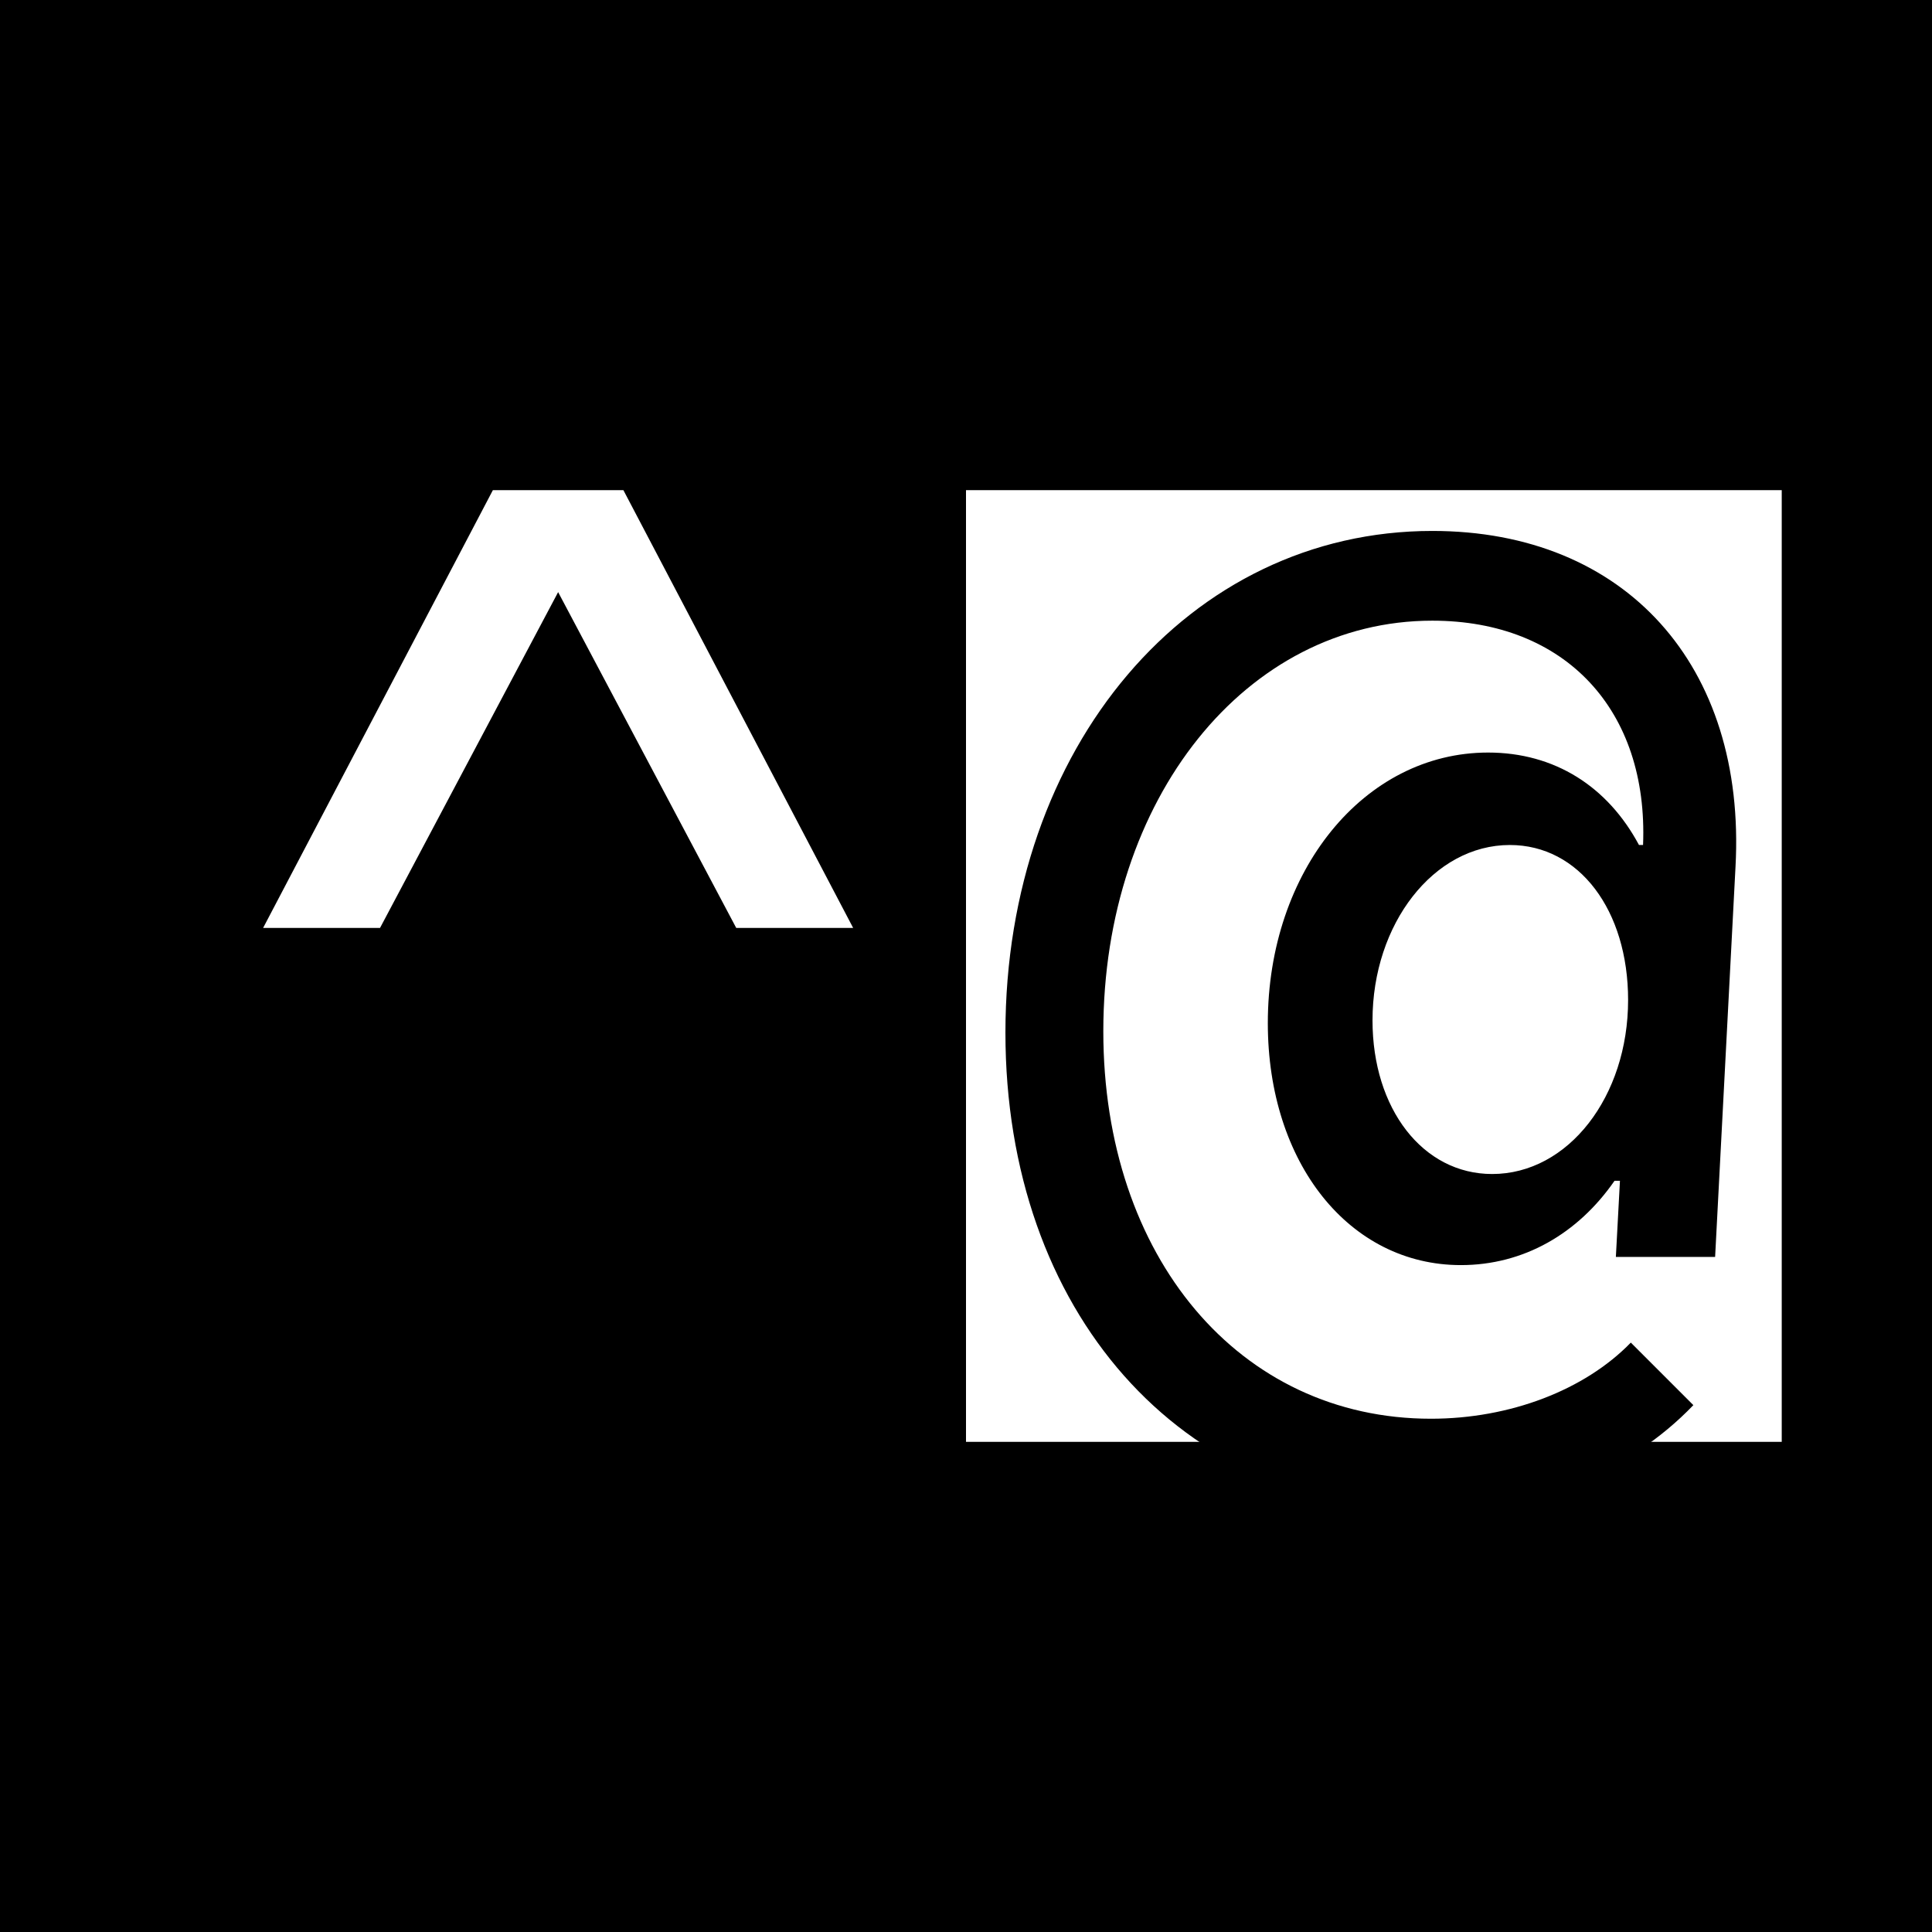
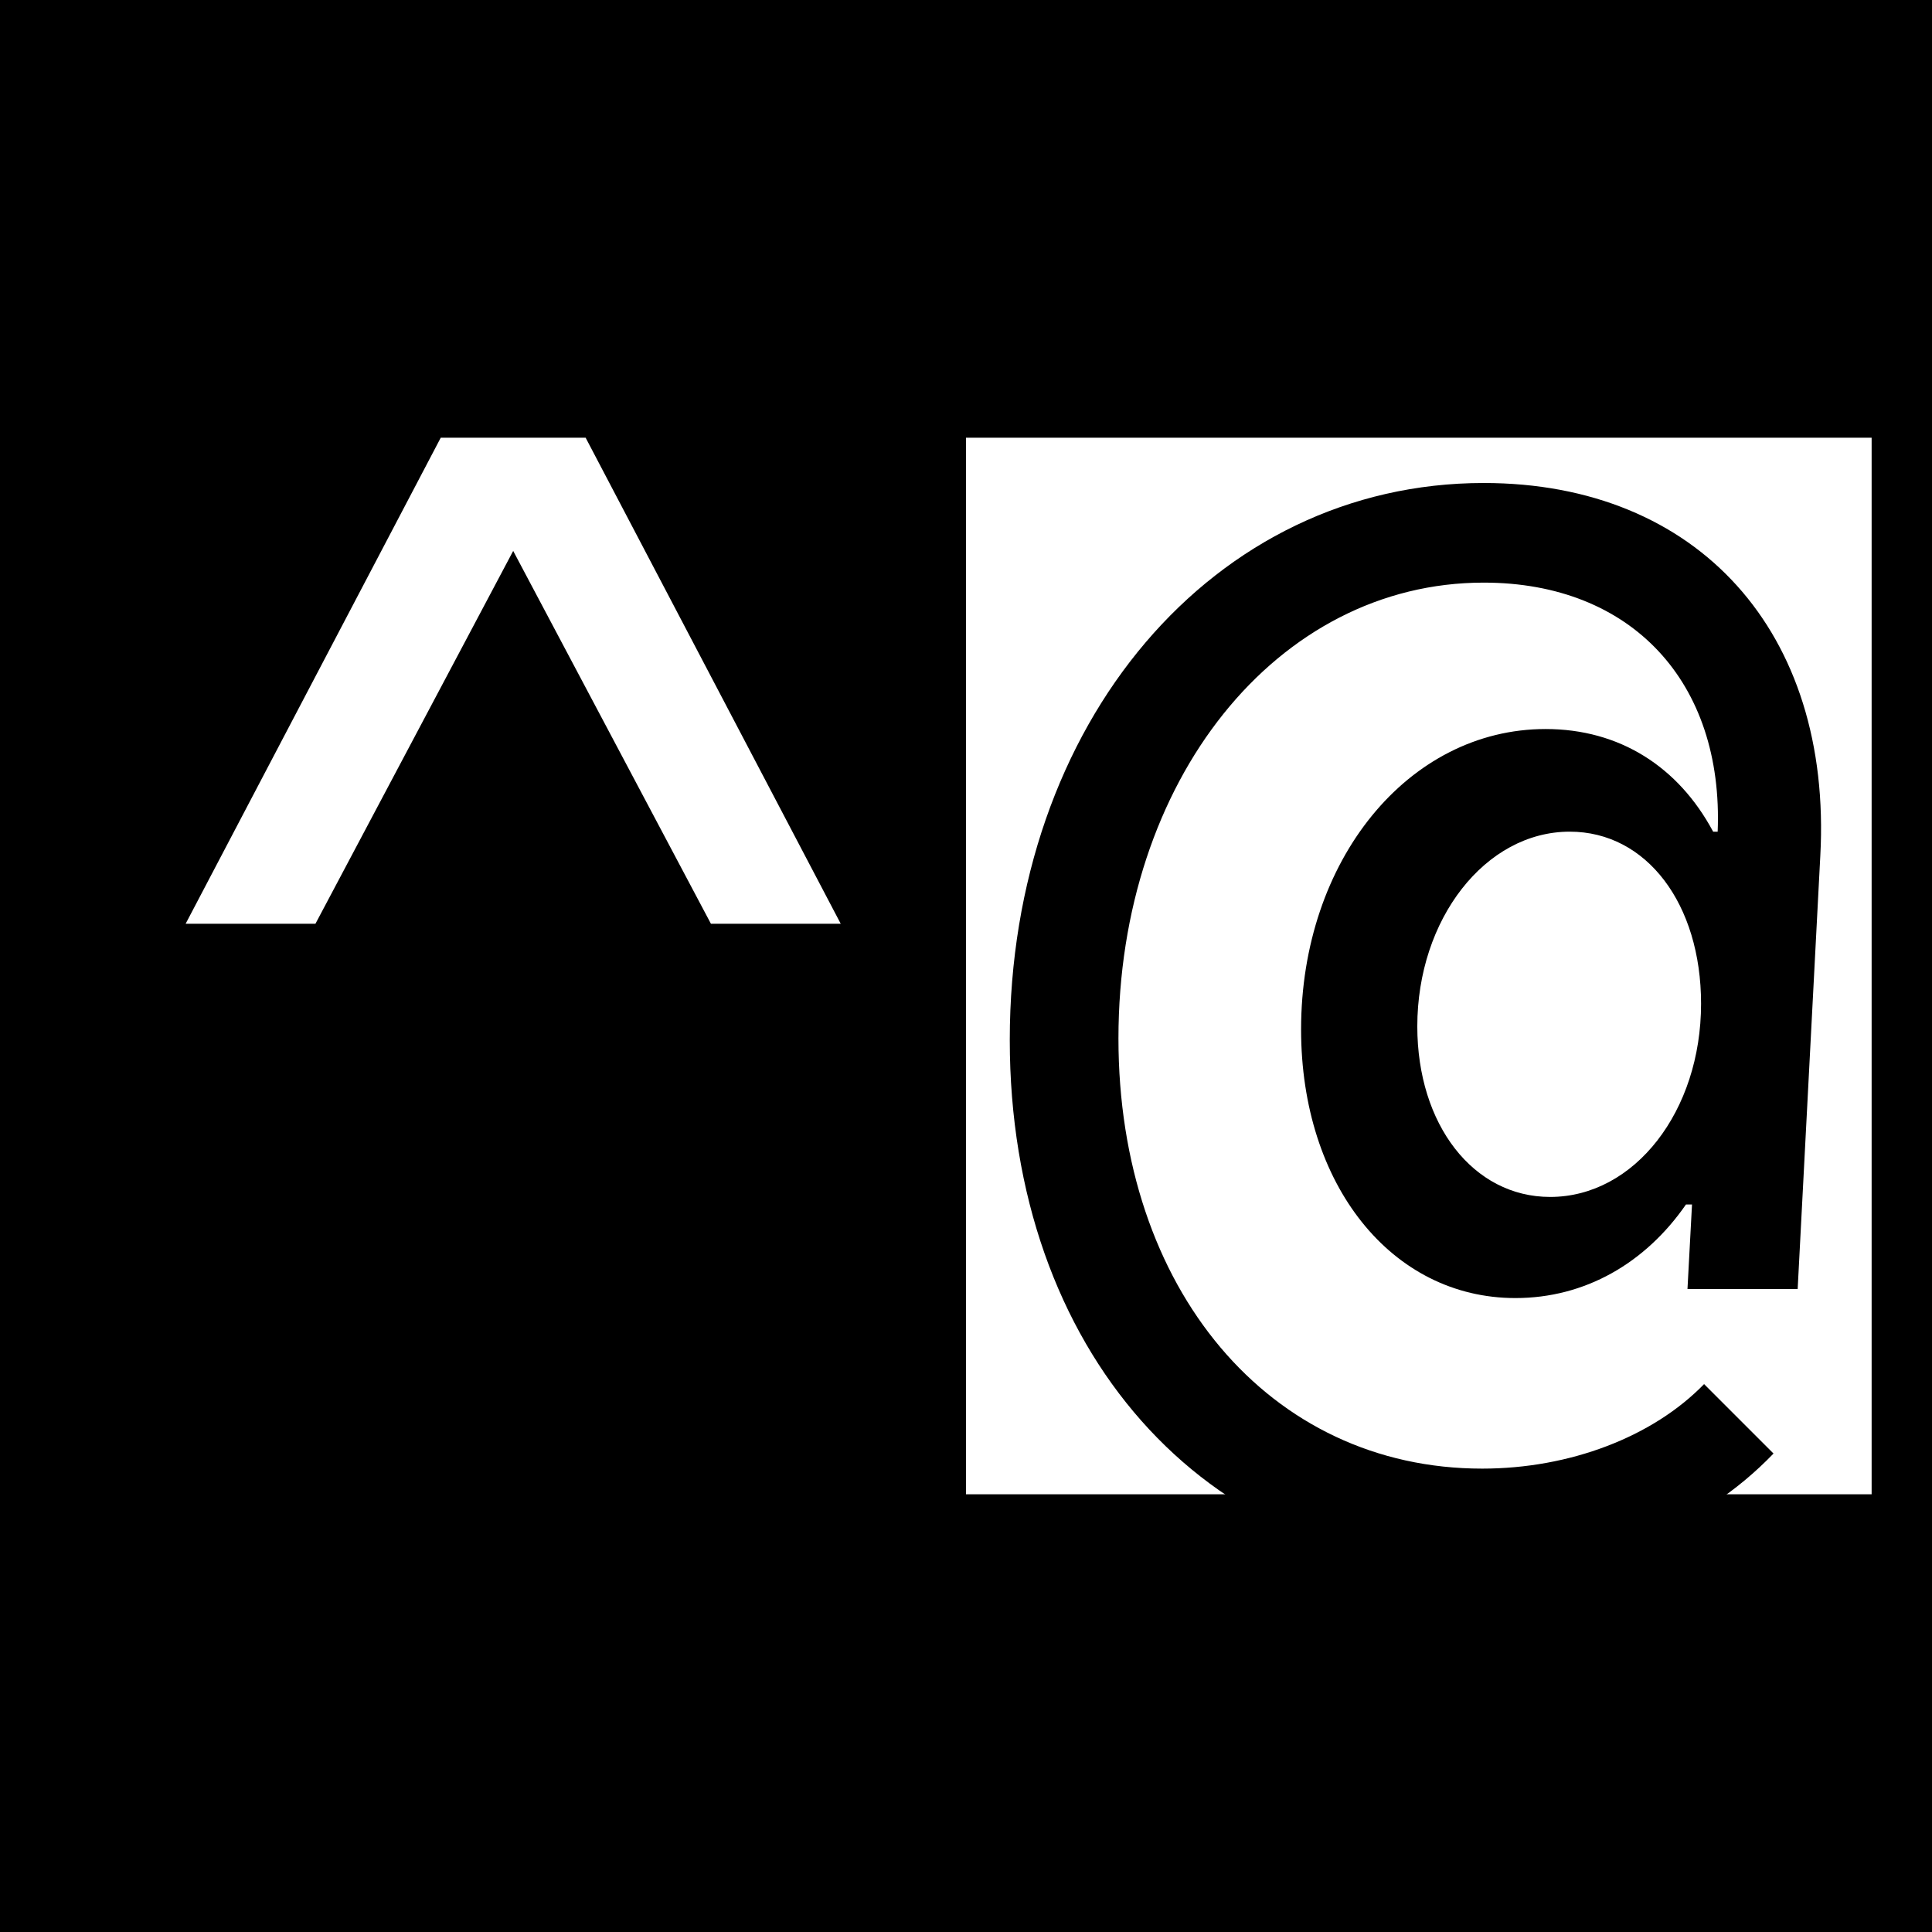
- <svg xmlns="http://www.w3.org/2000/svg" xmlns:xlink="http://www.w3.org/1999/xlink" viewBox="0 0 27 27" width="27pt" height="27pt">
-   <path fill="#000000" fill-rule="nonzero" d="M 0 0v 27h 27v -27Z " />
-   <g transform="translate(2 2)">
-     <path fill="#000000" fill-rule="nonzero" d="M 0 0v 23h 23v -23Z " />
-     <g transform="matrix(1 0 0 -1 0.1 18.15)">
-       <use xlink:href="#g9C10DB437880847D03EE99E1D725C329" x="0" y="0" fill="#ffffff" fill-rule="nonzero" />
+ <svg xmlns="http://www.w3.org/2000/svg" xmlns:xlink="http://www.w3.org/1999/xlink" viewBox="0 0 32 32" width="32pt" height="32pt">
+   <path fill="#000000" fill-rule="nonzero" d="M 0 0v 32h 32v -32Z " />
+   <g>
+     <path fill="#000000" fill-rule="nonzero" d="M 0 0v 32h 32v -32Z " />
+     <g transform="matrix(1 0 0 -1 1 24.75)">
+       <use xlink:href="#g7592CB1D9813E64318041C722BBC099D" x="0" y="0" fill="#ffffff" fill-rule="nonzero" />
    </g>
-     <g transform="translate(11.5 4.85)">
-       <path fill="#ffffff" fill-rule="nonzero" d="M 0 0v 13.3h 11.4v -13.3Z " />
-       <g transform="matrix(1 0 0 -1 0 13.3)">
-         <use xlink:href="#g177C19D6AAE1EF4B1D60DE27D3ECBB98" x="0" y="0" fill="#000000" fill-rule="nonzero" />
+     <g transform="translate(16 7.25)">
+       <path fill="#ffffff" fill-rule="nonzero" d="M 0 0v 17.5h 15v -17.5Z " />
+       <g transform="matrix(1 0 0 -1 0 17.5)">
+         <use xlink:href="#gFFF303C568C75F091163EA4D2B36E36" x="0" y="0" fill="#000000" fill-rule="nonzero" />
      </g>
    </g>
  </g>
  <defs>
-     <symbol id="g9C10DB437880847D03EE99E1D725C329" overflow="visible">
-       <path d="M 0 0m 1.577 7.182h 1.634l 2.489 4.693l 2.489 -4.693h 1.634l -3.211 6.118h -1.824Z " />
+     <symbol id="g7592CB1D9813E64318041C722BBC099D" overflow="visible">
+       <path d="M 0 0m 2.075 9.45h 2.15l 3.275 6.175l 3.275 -6.175h 2.15l -4.225 8.05h -2.4Z " />
    </symbol>
-     <symbol id="g177C19D6AAE1EF4B1D60DE27D3ECBB98" overflow="visible">
-       <path d="M 0 0m 6.916 2.47c 0.874 0 1.634 0.437 2.147 1.178h 0.076l -0.057 -1.064h 1.387l 0.285 5.453c 0.152 2.812 -1.539 4.693 -4.237 4.693c -3.401 0 -5.966 -3.021 -5.966 -7.011c 0 -3.895 2.451 -6.669 5.909 -6.669c 1.482 0 2.793 0.513 3.705 1.463l -0.874 0.874c -0.646 -0.665 -1.691 -1.064 -2.793 -1.064c -2.679 0 -4.579 2.261 -4.579 5.415c 0 3.249 1.995 5.738 4.598 5.738c 1.862 0 3.021 -1.254 2.945 -3.135h -0.057c -0.437 0.817 -1.178 1.292 -2.109 1.292c -1.729 0 -3.078 -1.653 -3.078 -3.781c 0 -1.957 1.14 -3.382 2.698 -3.382Z m 0.437 1.273c -0.969 0 -1.672 0.912 -1.672 2.147c 0 1.349 0.855 2.451 1.919 2.451c 0.969 0 1.653 -0.912 1.653 -2.166c 0 -1.349 -0.836 -2.432 -1.9 -2.432Z " />
+     <symbol id="gFFF303C568C75F091163EA4D2B36E36" overflow="visible">
+       <path d="M 0 0m 9.1 3.25c 1.15 0 2.15 0.575 2.825 1.55h 0.1l -0.075 -1.4h 1.825l 0.375 7.175c 0.2 3.7 -2.025 6.175 -5.575 6.175c -4.475 0 -7.85 -3.975 -7.85 -9.225c 0 -5.125 3.225 -8.775 7.775 -8.775c 1.95 0 3.675 0.675 4.875 1.925l -1.15 1.15c -0.85 -0.875 -2.225 -1.4 -3.675 -1.4c -3.525 0 -6.025 2.975 -6.025 7.125c 0 4.275 2.625 7.55 6.05 7.55c 2.45 0 3.975 -1.65 3.875 -4.125h -0.075c -0.575 1.075 -1.55 1.7 -2.775 1.7c -2.275 0 -4.05 -2.175 -4.05 -4.975c 0 -2.575 1.5 -4.45 3.55 -4.45Z m 0.575 1.675c -1.275 0 -2.2 1.2 -2.2 2.825c 0 1.775 1.125 3.225 2.525 3.225c 1.275 0 2.175 -1.2 2.175 -2.85c 0 -1.775 -1.1 -3.2 -2.5 -3.2Z " />
    </symbol>
  </defs>
</svg>
